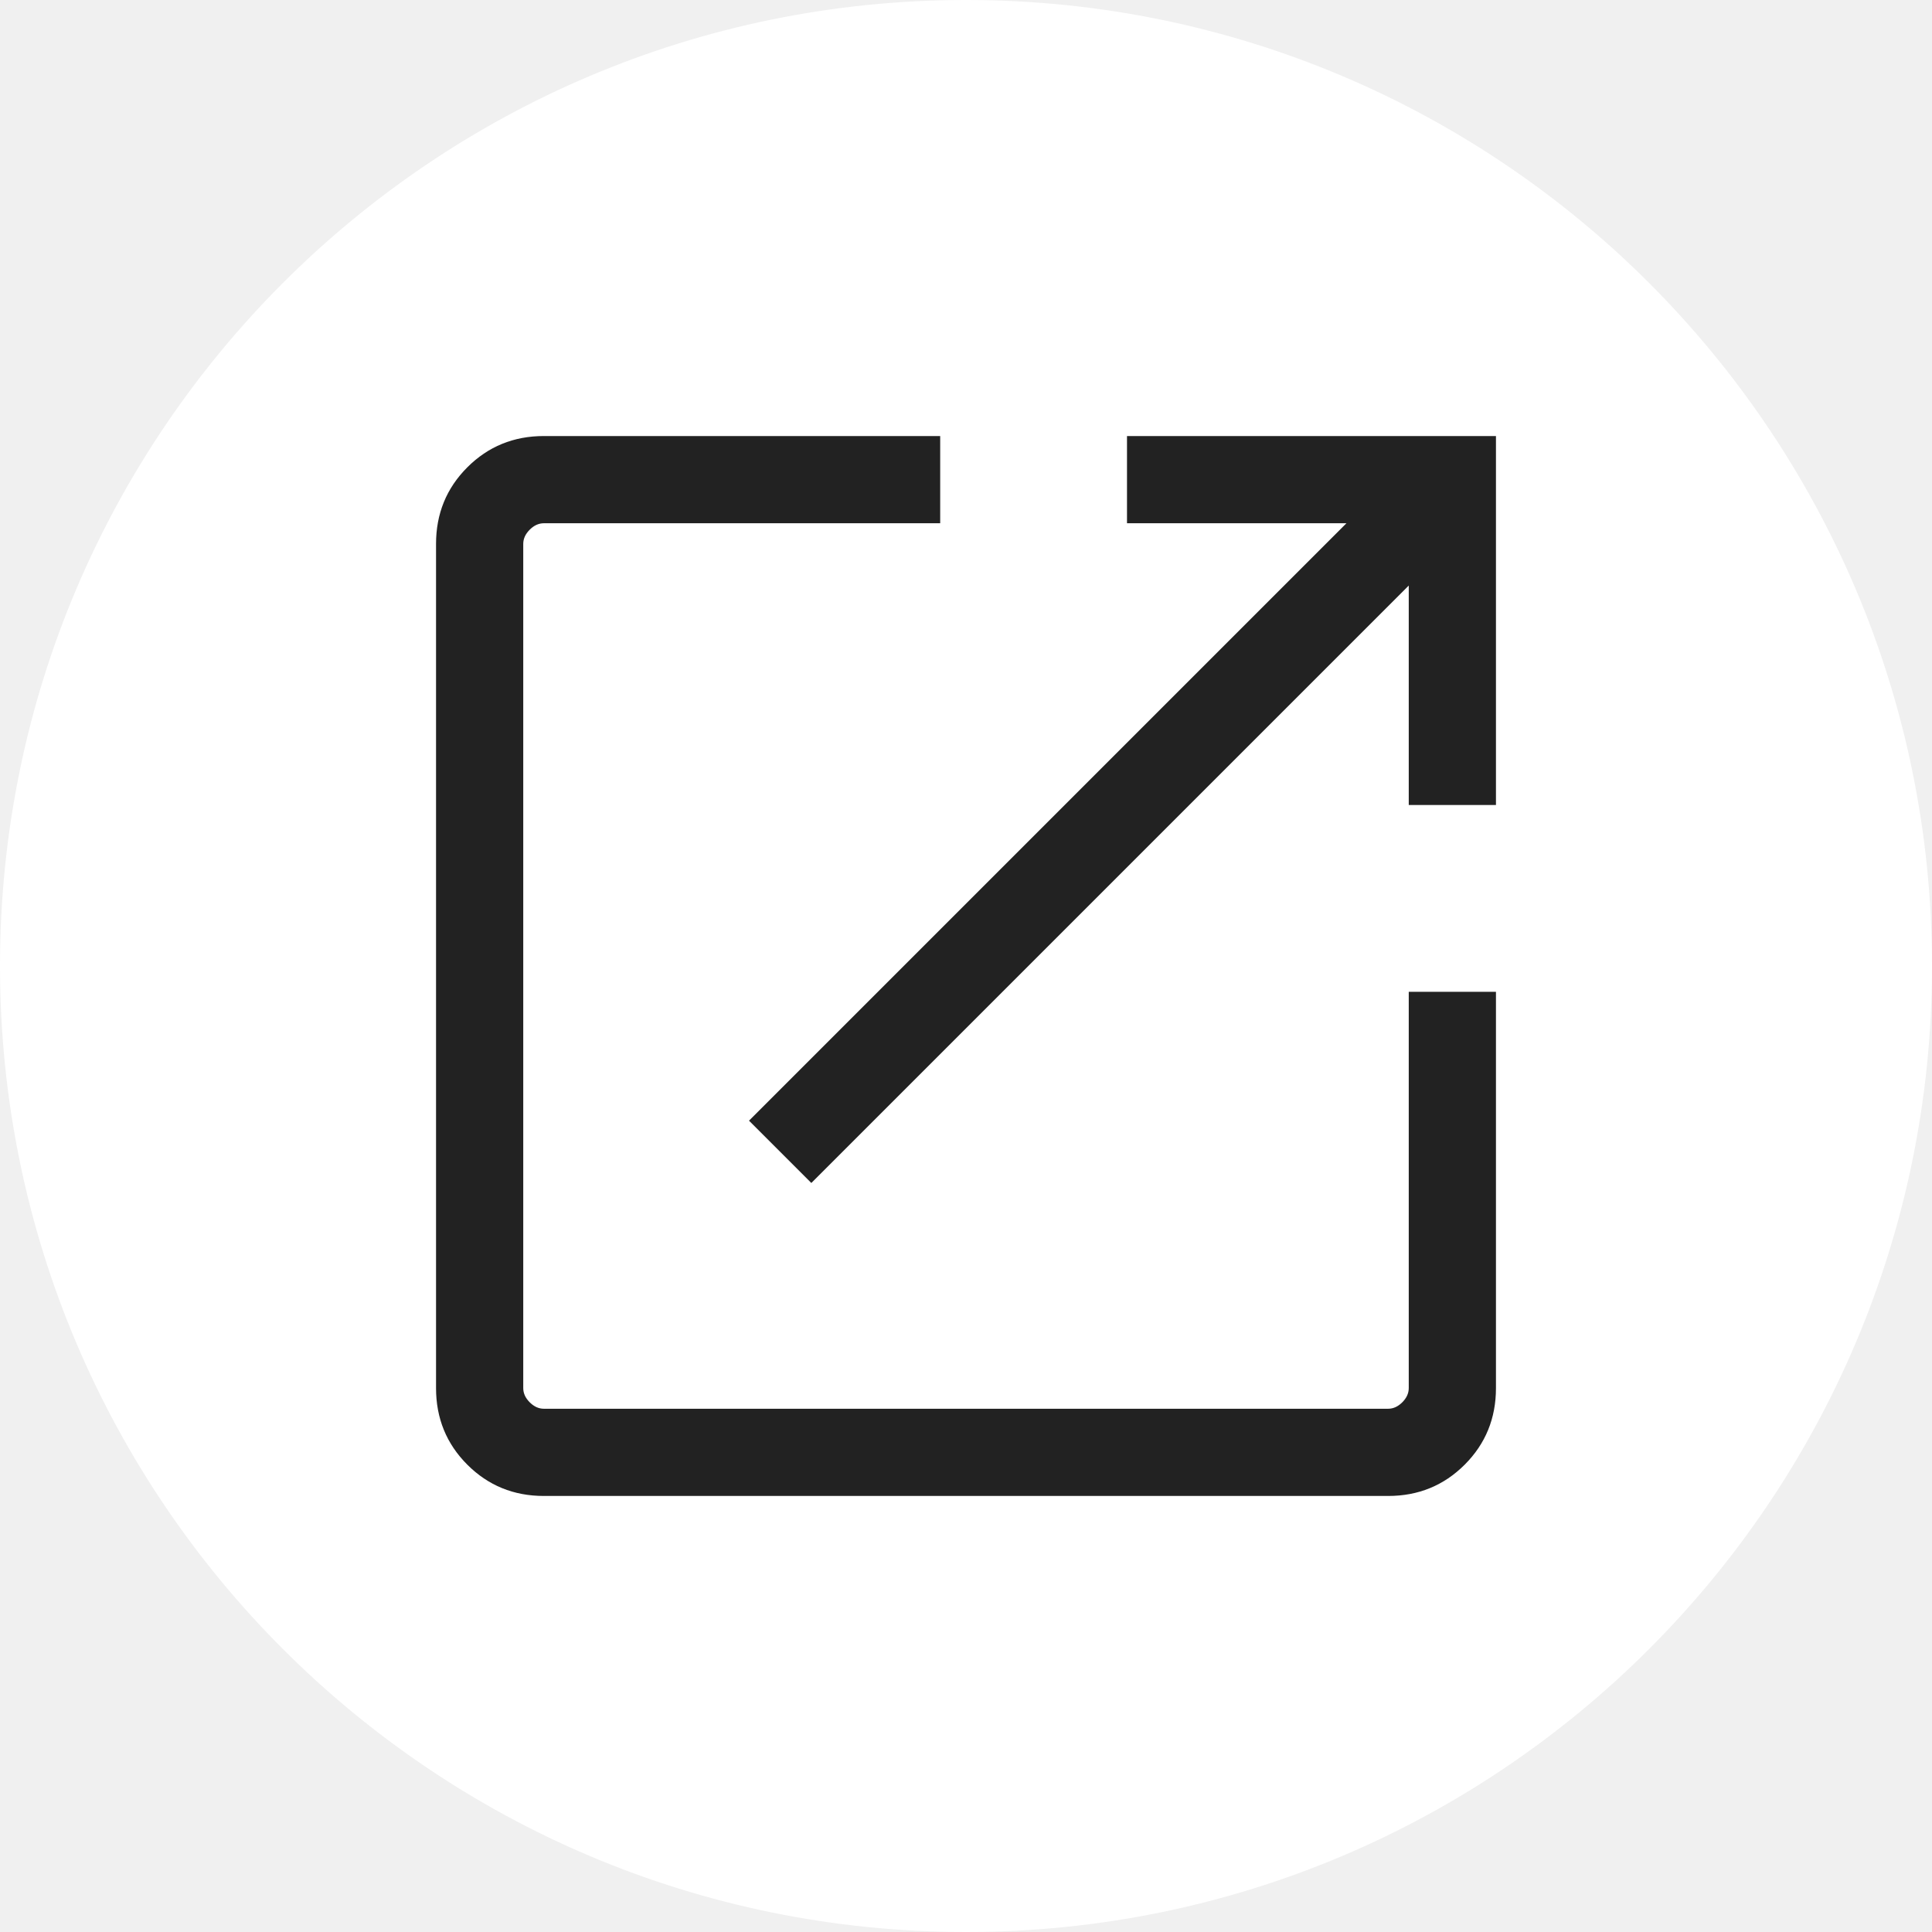
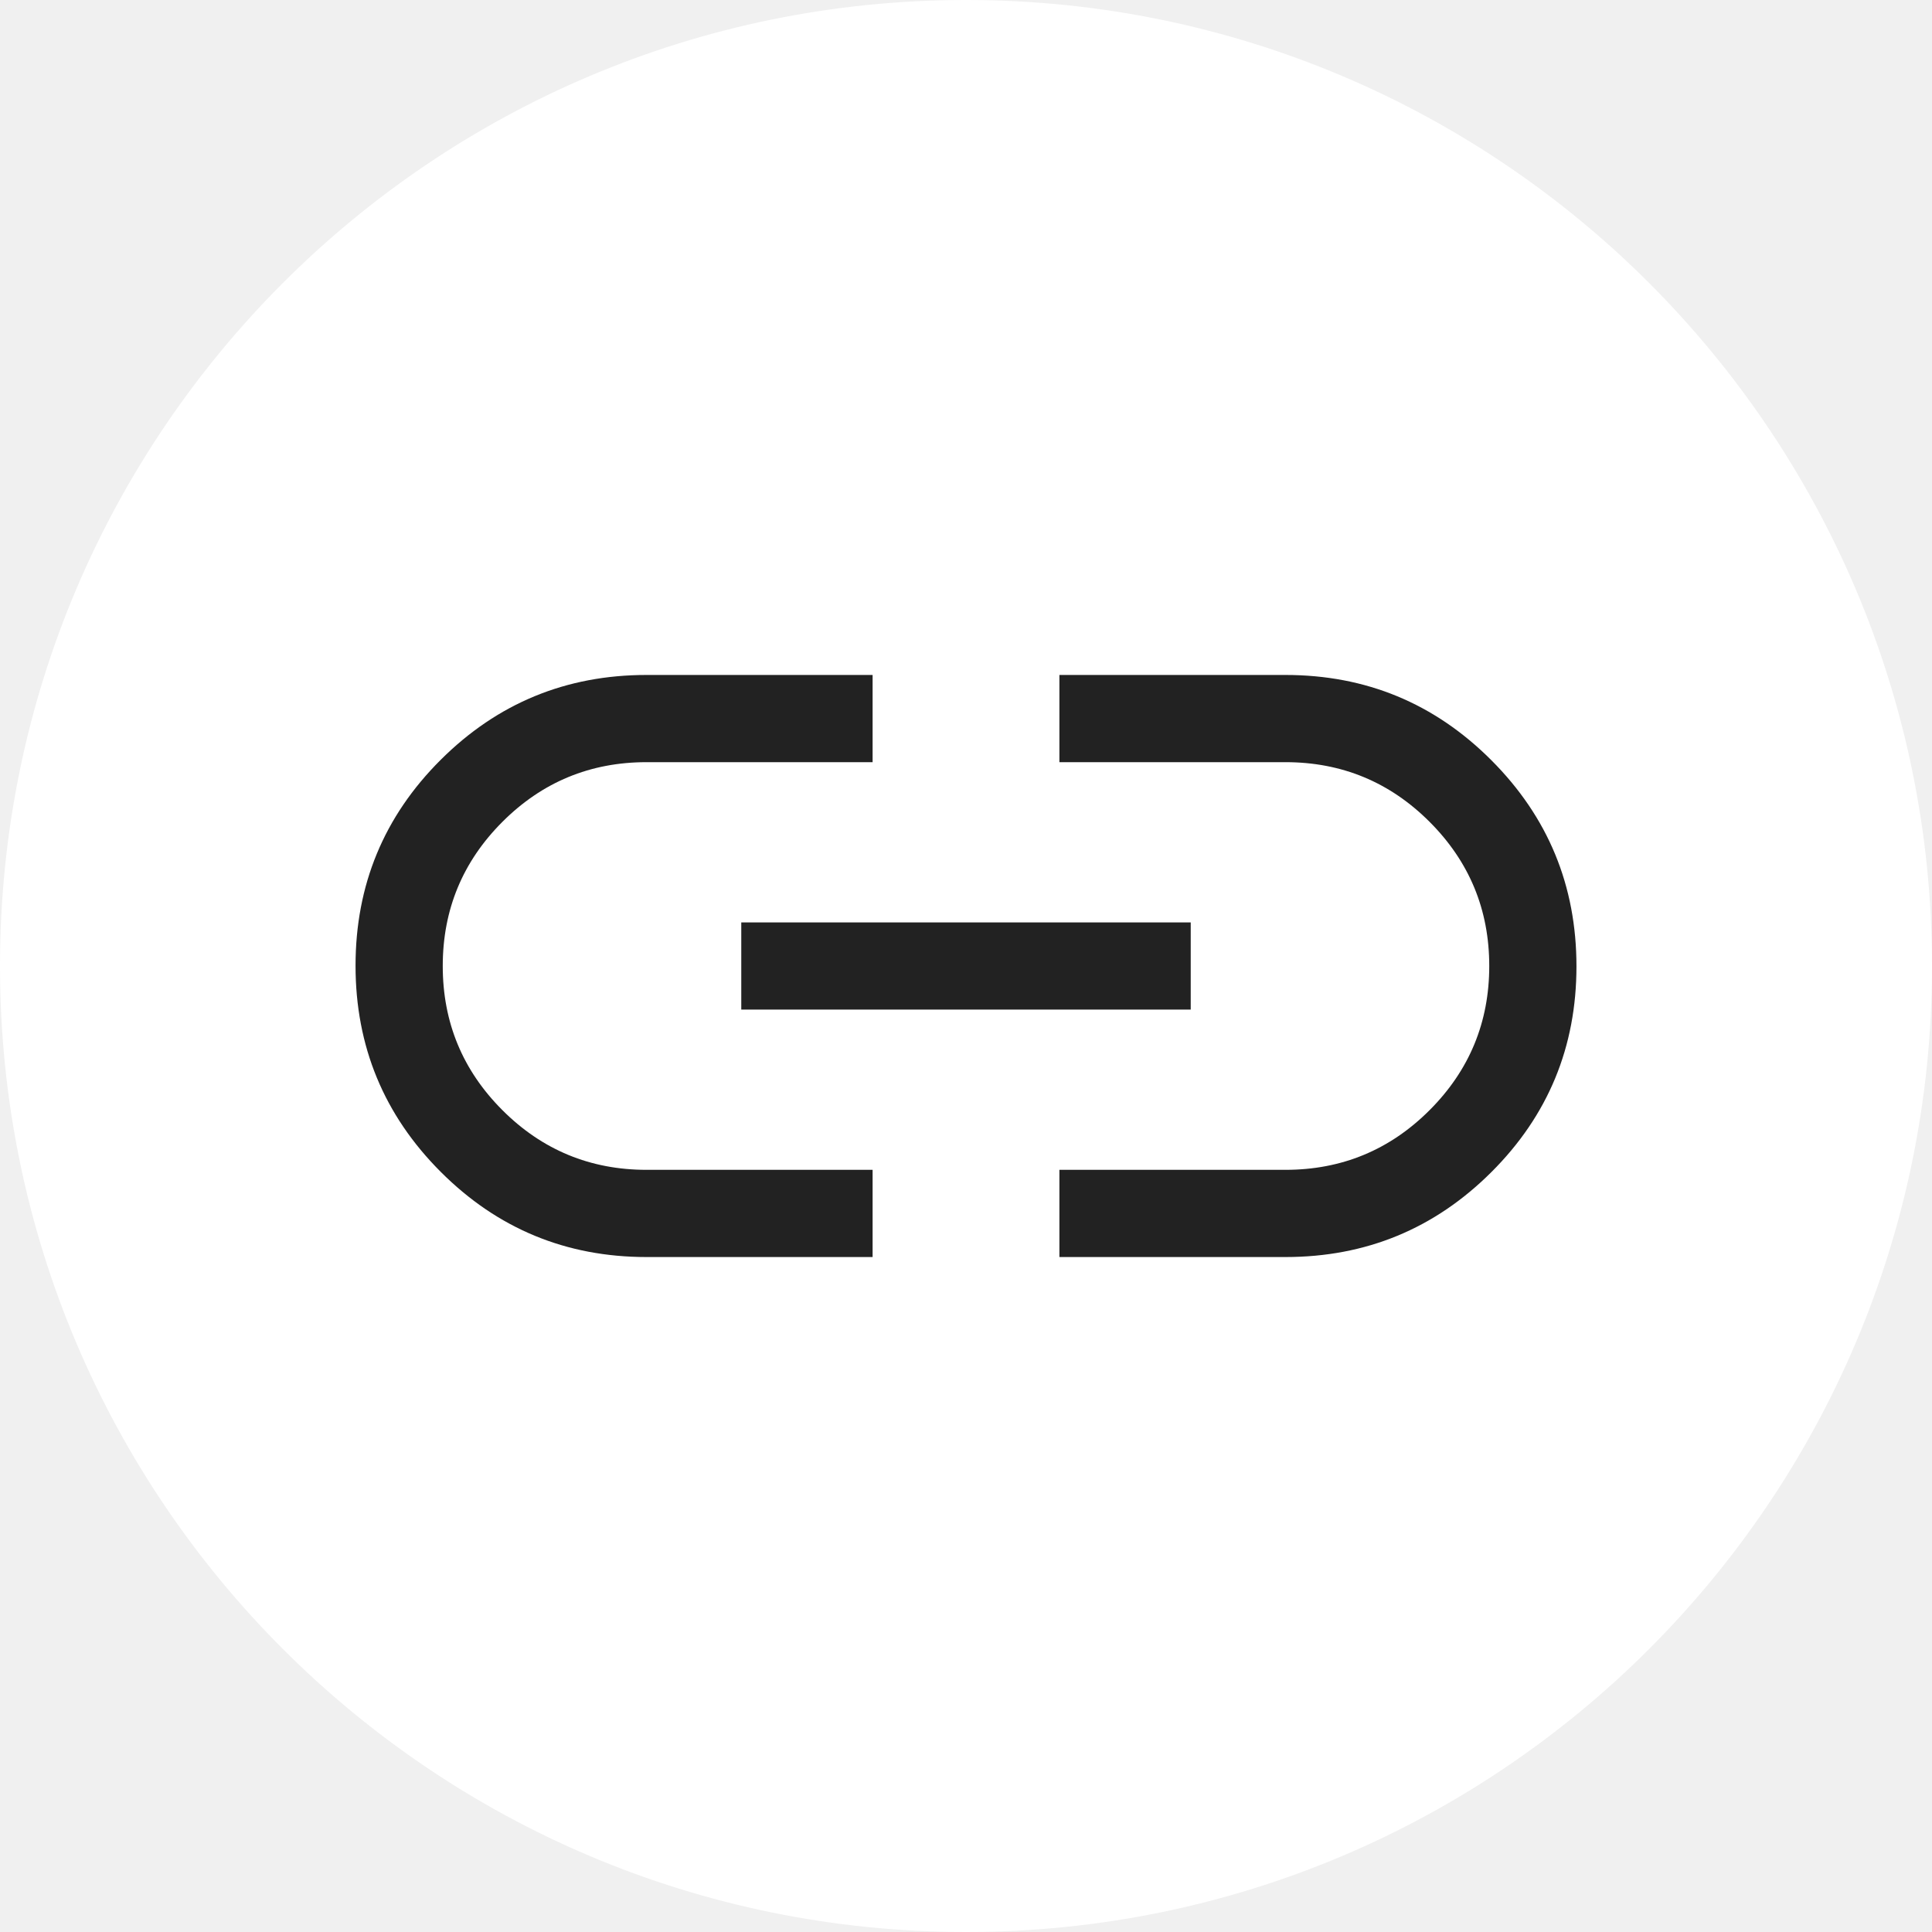
<svg xmlns="http://www.w3.org/2000/svg" width="24" height="24" viewBox="0 0 24 24">
  <circle cx="12" cy="12" r="12" fill="#fff" />
  <svg x="2" y="2" fill="#222" height="20" viewBox="0 -960 960 960" width="20">
-     <path d="M228.31-164q-27.01 0-45.66-18.65Q164-201.3 164-228.31v-503.38q0-27.01 18.65-45.66Q201.3-796 228.31-796h236.3v52h-236.3q-4.62 0-8.46 3.85-3.85 3.84-3.85 8.46v503.38q0 4.62 3.85 8.46 3.84 3.85 8.46 3.85h503.38q4.62 0 8.46-3.85 3.85-3.84 3.85-8.46v-236.3h52v236.3q0 27.01-18.65 45.66Q758.7-164 731.69-164H228.31Zm159.46-186.62-37.15-37.15L706.85-744H576v-52h220v220h-52v-130.85L387.77-350.62Z" />
+     <path d="M424.31-306.46H289.54q-72.02 0-122.78-50.82Q116-408.1 116-480.2q0-72.11 50.76-122.72 50.76-50.62 122.78-50.62h134.77v52H289.54q-50.39 0-85.96 35.58Q168-530.38 168-480q0 50.38 35.58 85.96 35.57 35.58 85.96 35.58h134.77v52ZM346-454v-52h268v52H346Zm189.69 147.54v-52h134.77q50.39 0 85.96-35.58Q792-429.62 792-480q0-50.38-35.58-85.96-35.57-35.58-85.96-35.58H535.69v-52h134.77q72.02 0 122.78 50.82Q844-551.9 844-479.8q0 72.11-50.76 122.72-50.76 50.62-122.78 50.62H535.69Z" />
  </svg>
</svg>
